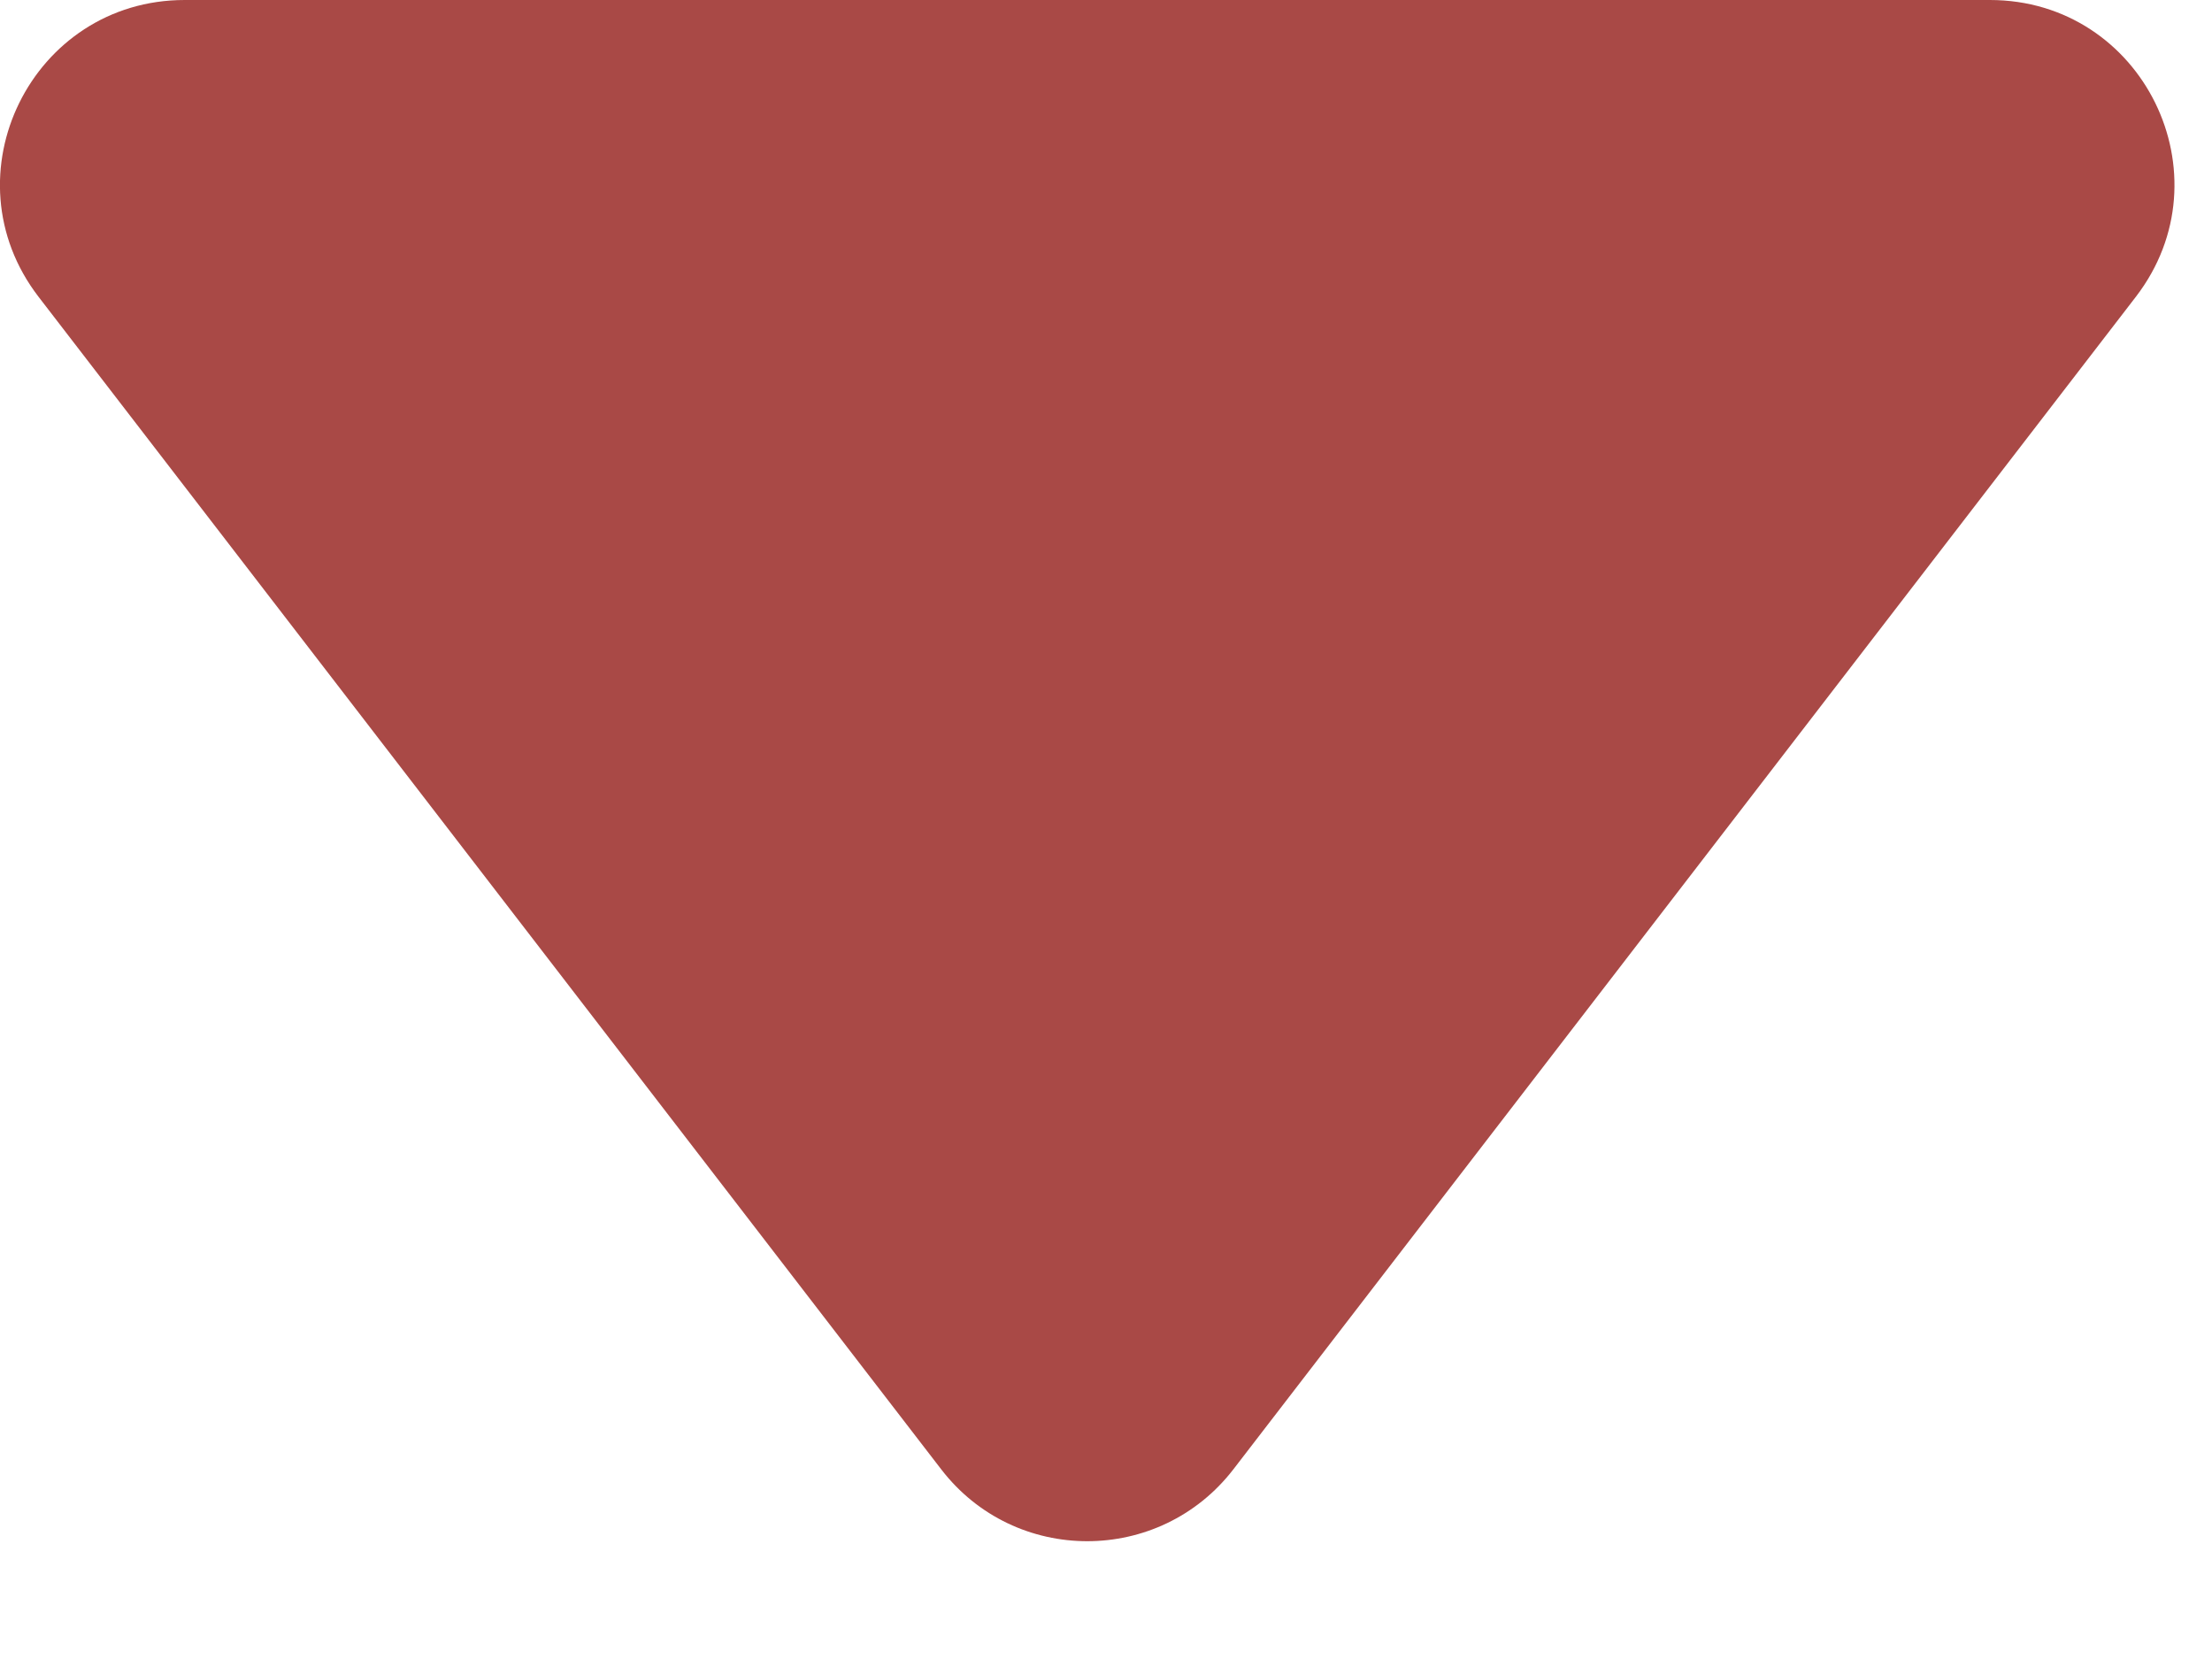
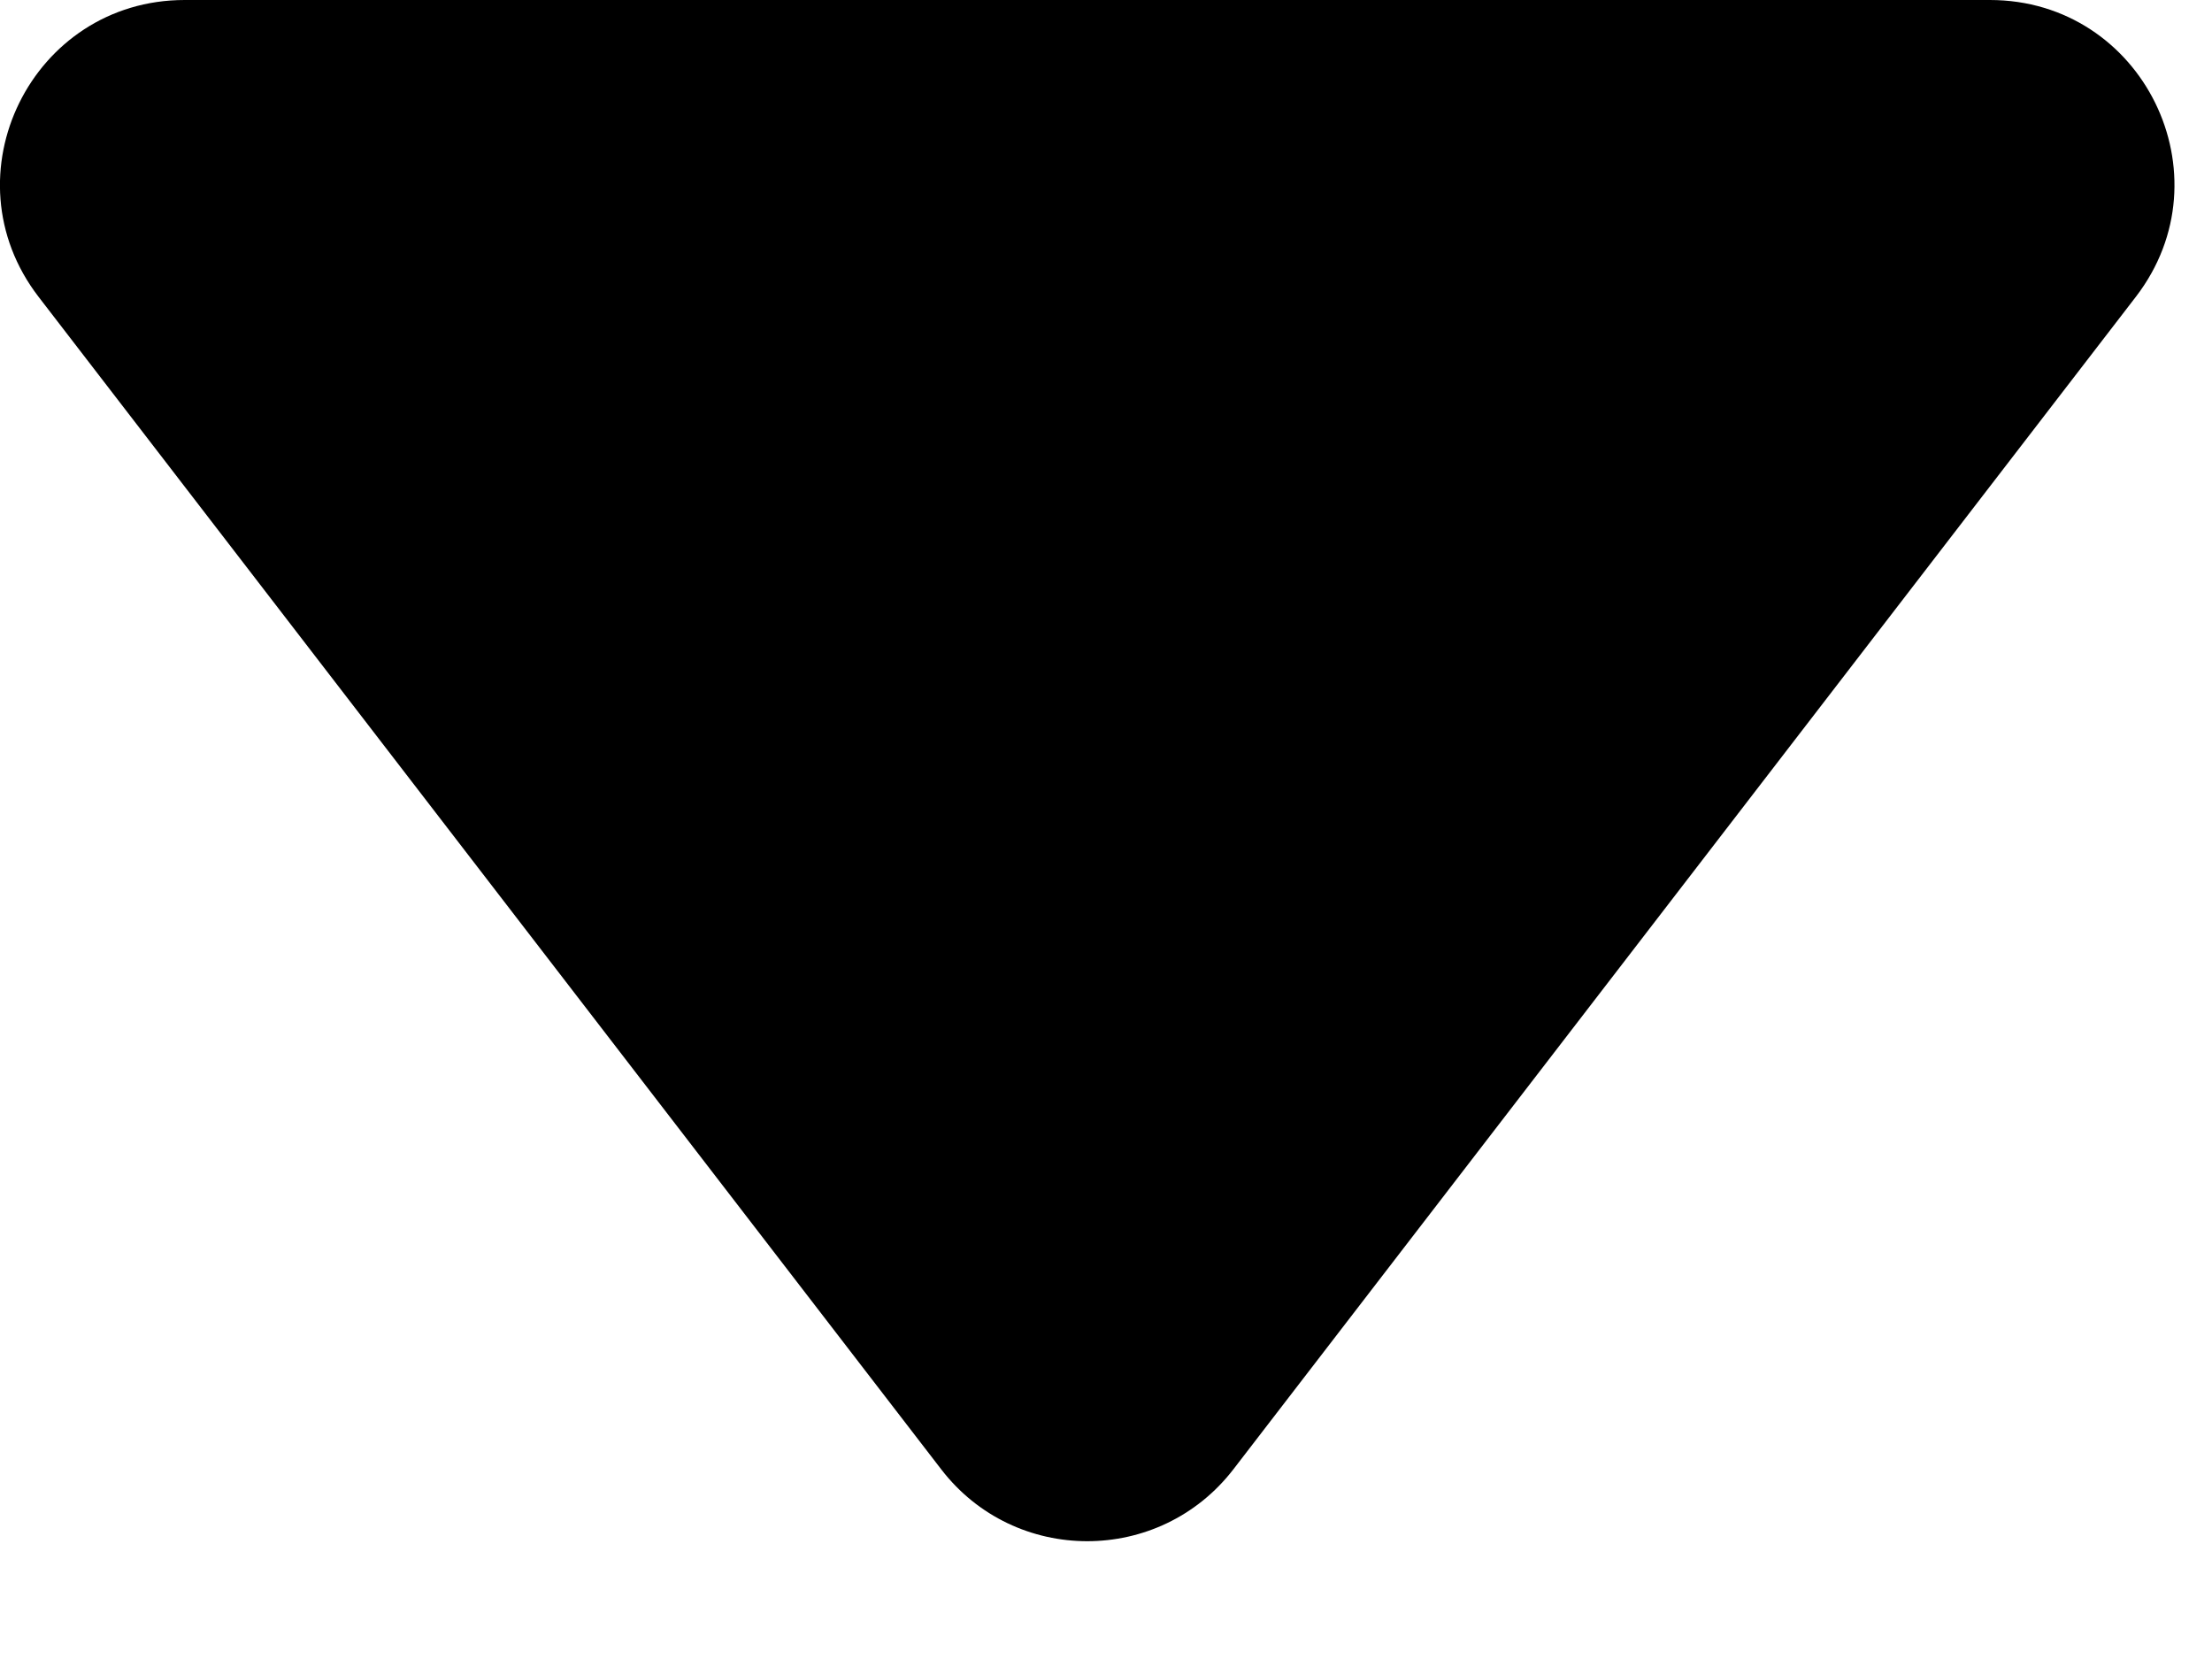
<svg xmlns="http://www.w3.org/2000/svg" width="12" height="9" viewBox="0 0 12 9" fill="none">
-   <path d="M6.691 7.971C6.29 8.491 5.506 8.491 5.106 7.971L0.209 1.61C-0.297 0.952 0.172 -2.46314e-07 1.002 -1.73767e-07L10.795 6.82351e-07C11.625 7.54898e-07 12.093 0.952 11.587 1.61L6.691 7.971Z" fill="#A94946" />
+   <path d="M6.691 7.971C6.29 8.491 5.506 8.491 5.106 7.971L0.209 1.61C-0.297 0.952 0.172 -2.46314e-07 1.002 -1.73767e-07L10.795 6.82351e-07C11.625 7.54898e-07 12.093 0.952 11.587 1.61L6.691 7.971Z" fill="currentColor" />
</svg>
